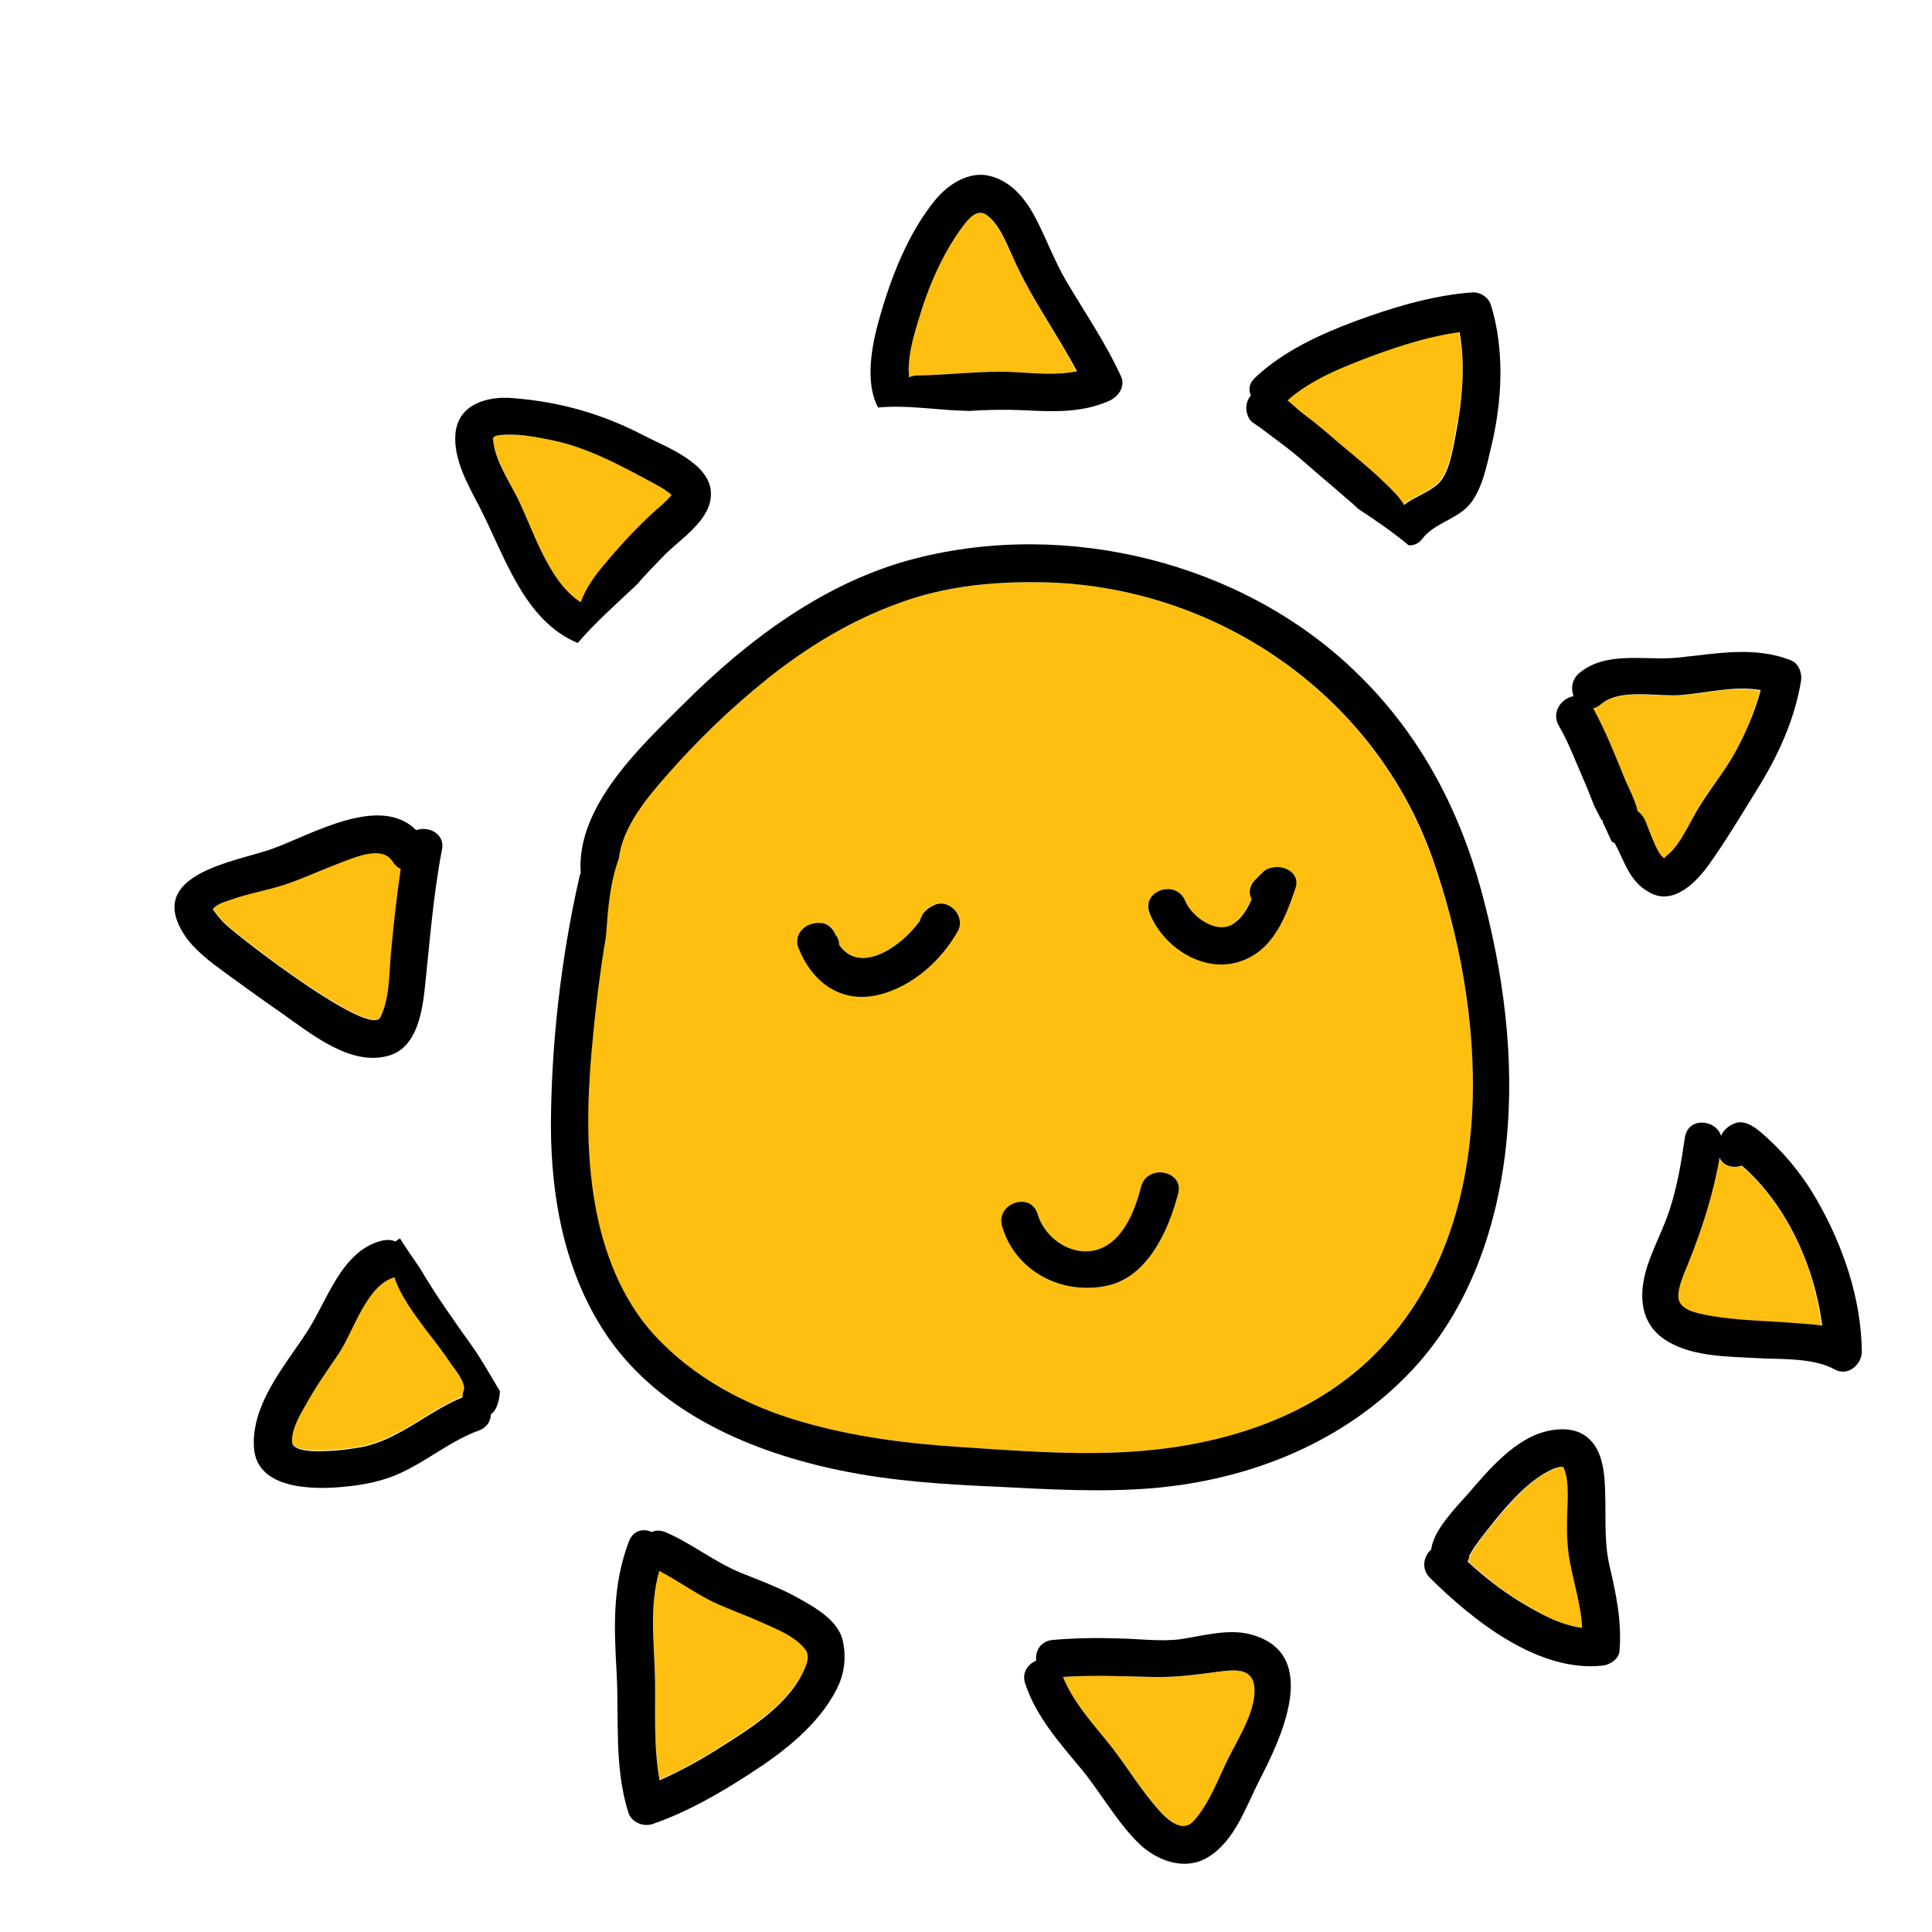
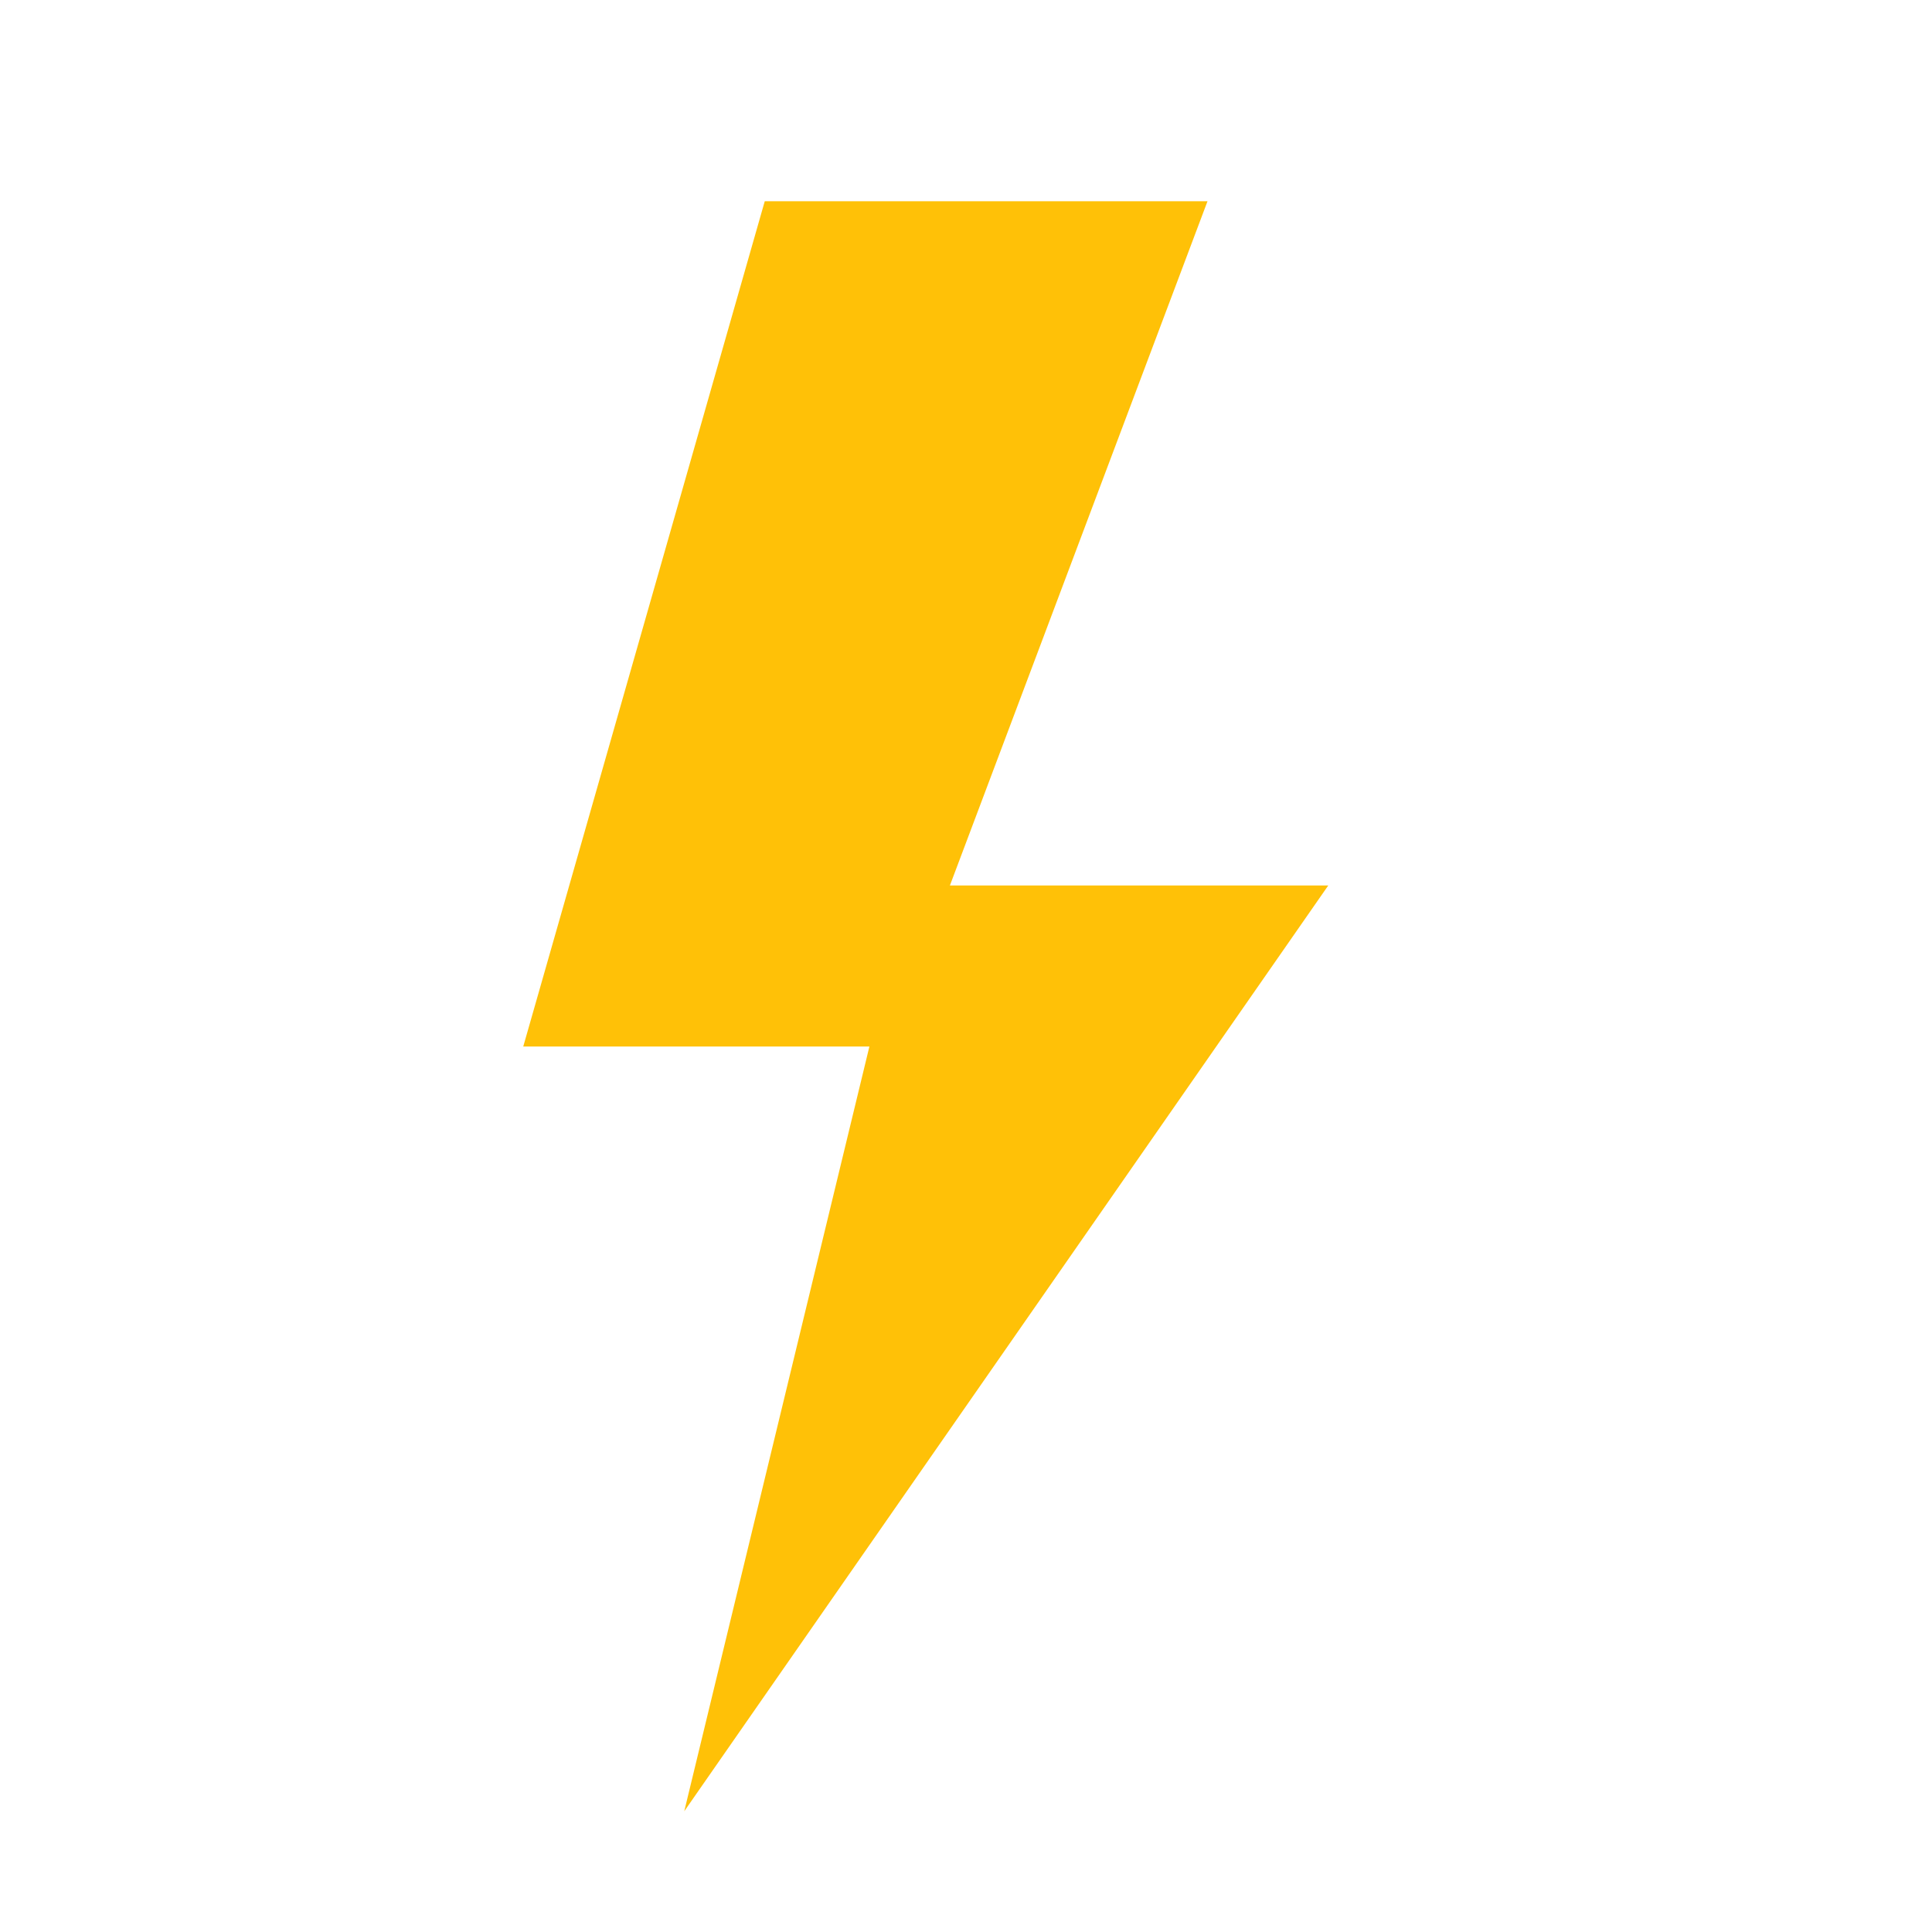
- <svg xmlns="http://www.w3.org/2000/svg" viewBox="0 0 512 512" width="48px" height="48px">
-   <path fill="#FEBF10" d="M213.4 436.9c-2.8-3.5-7.9-5.5-11.9-7.3-4.2-1.9-8.6-3.4-12.8-5.4-4.9-2.4-9.2-5.6-14-8.1-2.7 9.7-1.2 19-1.1 29.1.1 8.8-.4 17.8 1.2 26.4 5.6-2.4 11.1-5.5 16.2-8.8 7.4-4.7 16.5-10.4 21-18.3C213.1 442.7 215.1 439.1 213.4 436.9zM379.5 227.4c-15.5-43.6-57.8-72.5-104-73.1-12.6-.2-25.3 1.2-37.3 5.5-12.8 4.7-24.5 11.7-35.1 20.2-9.6 7.7-18.7 16.6-26.8 25.8-5.2 5.9-11.5 13.6-12.4 21.7-2.4 6.5-2.9 13.5-3.4 20.5-1.7 10-2.9 20.2-3.8 30.3-1.2 13.6-1.5 27.4.9 40.9 2.2 12.5 7.1 25.1 15.7 34.6 10.4 11.3 24.4 18.8 39.1 23 13.8 4 28 5.8 42.3 6.7 13.8.9 27.8 2 41.5 1.4 26.5-1.1 53.5-9.1 71.5-29.7C397.7 321.1 393.7 267.4 379.5 227.4zM253.8 246.7c-4.4 7.8-12 14.5-20.8 16.8-10 2.6-17.7-3.3-21.4-12.4-1.5-3.9 2.2-6.8 5.7-6.6.2 0 .3 0 .5 0 2 .2 3.3 1.9 3.8 3.7 0-.2-.1-.4-.1-.6.6.9.9 1.8.9 2.7 5.5 8.1 16.4.7 21.4-6.4.5-1.9 1.6-3.3 3.9-4.2C251.7 238.1 256 243 253.8 246.7zM312.2 316.4c-2.5 9.5-7.9 21.9-18.7 24.3-11.9 2.6-24.3-3.6-27.9-15.6-1.8-6.2 7.6-9.5 9.4-3.3 2.1 7 10.4 12.2 17.5 8.7 5.7-2.9 8.4-10.2 9.9-16C304 308.3 313.9 310.2 312.2 316.4zM343.2 235.4c-2.7 8.1-6.1 16.8-15 19.5-9.6 2.9-20.1-4.1-23.6-12.8-2.4-6 7-9.3 9.4-3.3 1.7 4.1 8.4 9.1 12.9 5.9 2.2-1.6 3.6-3.9 4.7-6.4-.8-1.6-.8-3.5.9-5.1.7-.7 1.3-1.3 2-2C337.7 228.1 345 230.3 343.2 235.4zM332.4 446.9c-.6-5-5.4-4.4-9.4-3.9-6.2.8-11.8 1.6-18 1.4-7.8-.2-15.6-.5-23.3 0 2.5 6.3 7.1 11.5 11.3 16.6 4.4 5.3 8 11.3 12.3 16.6 2.2 2.6 7.3 9 11 5 4.1-4.5 6.5-11.1 9.2-16.6C328.1 460.8 333.1 453 332.4 446.9zM177.3 130.6c-1.5-1-3.1-1.9-4.6-2.8-8.4-4.6-17.2-9.3-26.7-11.2-4.4-.9-9.7-1.9-14.2-1.2-.6.1-1 .4-1.1.5 0 .3 0 .7 0 1 .7 5 3.7 9.8 6 14.2 4.4 8.5 8.3 22.8 17.2 28.5 1.3-3.8 4-7.4 6.4-10.2 4.2-5 8.7-9.8 13.5-14.2 1.4-1.2 2.8-2.4 4-3.8.1-.1.1-.1.2-.2C177.8 131 177.5 130.8 177.3 130.6zM268.3 68.1c-1.7-3.7-3.5-8.6-6.9-11.1-2.5-1.9-4.9 1.1-6.3 2.9-5.4 7.2-9.3 16.3-11.8 24.9-1.2 4.2-2.6 8.8-2.6 13.2 0 .7 0 1.4.1 2 .6-.3 1.3-.5 2.1-.5 8.6-.1 17.1-1.3 25.6-.9 5.5.3 11.3.8 16.7-.2C279.9 88.2 273.1 78.8 268.3 68.1zM386.6 87.9c-7.8 1.1-15.5 3.4-22.8 6.2-7.8 2.9-16.4 6.2-22.8 11.9 1.6 1.3 3.2 2.8 4.5 3.8 3.1 2.4 6 4.9 9 7.4 4 3.4 8.2 6.8 12 10.4 1.9 1.8 4 3.8 5.4 6.1 2.7-2.1 5.9-3 8.7-5.3 3.3-2.7 4.3-9.5 5-13.4C387.5 106.3 388.4 96.8 386.6 87.9zM119.6 361.5c-2.2-3.2-4.7-6.3-7-9.5-3.1-4.1-6.5-8.7-8.2-13.7-7.5 2.2-10.8 14.4-14.8 20.3-2.9 4.3-5.9 8.5-8.4 13-1.7 3.1-4.1 6.8-3.9 10.4.1 2 4.2 2.4 6.7 2.4 3.9 0 7.9-.4 11.7-1.1 9.9-1.9 17.5-9.4 26.8-13.2 0-.6.1-1.3.3-2C123.5 366.6 120.5 362.7 119.6 361.5zM104.2 228.3c-2.8-4.5-10.1-1.2-13.8.2-5 1.9-9.9 4.3-15 5.9-4.7 1.5-9.7 2.3-14.3 4-1.5.6-3.5 1.2-4.6 2.4 0 .1.1.1.1.2.9 1.4 2 2.8 3.3 3.9 4.2 3.9 38.2 30.1 41 24.6 2.6-5 2.3-11.5 2.8-17 .7-7.5 1.5-15 2.7-22.4C105.5 229.8 104.8 229.2 104.2 228.3zM416.5 415.2c-1-4.6-1-8.6-1-13.3 0-4 .6-9.4-1-13.2.1.2-.2-.1-.6 0-.9.1-1.8.4-2.6.8-6 2.8-10.9 8.6-15 13.5-1.9 2.3-3.8 4.7-5.5 7.2-.4.6-.9 1.3-1.2 2-.1.6-.3 1.1-.5 1.6 4.3 3.9 8.9 7.6 13.8 10.6 5 3.1 10.7 6.3 16.7 7.1C419.1 426 417.6 420.6 416.5 415.2zM445.2 184.3c-6.2.5-16-1.9-21 2.4-.7.6-1.4.9-2.1 1.1 3.4 6 6 12.6 8.5 19 .9 2.3 2.5 5.3 3.3 8.3.6.4 1.2.9 1.6 1.7 1 1.7 3.6 10.3 5.6 10.8-.3-.3 1.5-1.5 1.9-2 .8-.9 1.6-1.9 2.2-2.9 1.2-1.8 2.3-3.7 3.2-5.6 3.2-6.4 8.3-11.9 11.7-18.3 2.7-5.1 4.9-10.2 6.3-15.7C459.6 181.7 451.9 183.8 445.2 184.3zM461.5 309c-2.3.7-4.9.1-5.9-2.1-1.7 9.8-4.6 18.6-8.3 28-.9 2.3-3.8 8.2-2.1 10.6 1.1 1.6 3.3 2.3 5.1 2.7 7.3 1.7 14.9 1.8 22.3 2.3 3.3.2 6.8.4 10.1 1C480.9 335.7 473.5 319.3 461.5 309z" />
-   <path d="M395.1 80.8c-.7-2.1-2.9-3.5-5.1-3.3-10.5.8-21 4-30.8 7.6-9.4 3.5-19.2 8-26.6 15-1.6 1.5-1.8 3.2-1.1 4.7-1.3 1.5-1.7 3.7-.5 6.1.2.3.4.5.6.8.9.6 1.7 1.2 2.6 1.8 0 0 0 0 0 0 0 0 0 0 0 0 1.6 1.2 3.2 2.4 4.8 3.6 2.6 1.9 5 3.9 7.4 6 3.3 2.9 6.8 5.8 10.1 8.7.9.8 2.3 1.9 3.5 3.1 4.6 3 9.1 6.1 13.3 9.6 1.3.1 2.7-.4 3.7-1.8 3-3.9 8.4-4.9 11.9-8.4 3.8-3.9 5.1-10.9 6.3-16C398.1 106.4 398.8 92.7 395.1 80.8zM385.8 115.1c-.8 3.9-1.7 10.7-5 13.4-2.8 2.3-6 3.2-8.7 5.3-1.4-2.3-3.5-4.3-5.4-6.1-3.8-3.7-8-7-12-10.4-3-2.6-5.9-5.1-9-7.4-1.4-1-2.9-2.5-4.5-3.8 6.3-5.6 15-9 22.8-11.9 7.3-2.7 15-5.1 22.8-6.2C388.4 96.8 387.5 106.3 385.8 115.1zM124.8 356.3c-4.7-6.6-9.4-13.2-13.5-20.2-1.8-2.6-3.6-5.2-5.3-7.9-.4.2-.8.5-1.2.8-.9-.4-2-.5-3.2-.3-11.1 2.4-14.9 16.2-20.4 24.5-5.9 9-14.6 19-13.9 30.4.7 11.3 16 11.2 24 10.4 5.2-.5 10.3-1.5 15-3.7 7.1-3.3 13.2-8.5 20.6-11.2 2.2-.8 3.1-2.5 3.2-4.3.7-.5 1.2-1.2 1.6-2.2.5-1.3.7-2.6.8-3.9C130 364.6 127.6 360.2 124.8 356.3zM122.9 368.3c-.2.7-.4 1.3-.3 2-9.2 3.7-16.9 11.3-26.8 13.2-3.9.7-7.8 1.1-11.7 1.1-2.5 0-6.6-.4-6.7-2.4-.2-3.6 2.2-7.4 3.9-10.4 2.5-4.5 5.5-8.7 8.4-13 4-5.9 7.3-18.1 14.8-20.3 1.7 5 5.1 9.5 8.2 13.7 2.4 3.1 4.8 6.2 7 9.5C120.5 362.7 123.5 366.6 122.9 368.3zM171 115.6c-11.3-5.9-22.4-9.1-35.1-10.1-6.7-.6-14.5 1.6-15.2 9.4-.6 6.8 3.3 13.5 6.3 19.3 6.7 12.9 11.7 30.2 26.1 36.2 4.8-5.6 10.4-10.5 15.7-15.5 2.2-2.6 4.6-5 6.9-7.4 4.3-4.5 12.7-9.5 12.7-16.5C188.6 122.9 176.6 118.5 171 115.6zM177.8 131.4c-1.2 1.4-2.6 2.6-4 3.8-4.8 4.3-9.3 9.2-13.5 14.2-2.4 2.8-5.1 6.4-6.4 10.2-8.9-5.7-12.8-20-17.2-28.5-2.3-4.4-5.4-9.2-6-14.2 0-.3 0-.7 0-1 .2-.1.5-.4 1.1-.5 4.5-.7 9.8.3 14.2 1.2 9.5 1.9 18.2 6.6 26.7 11.2 1.6.9 3.2 1.7 4.6 2.8.2.2.5.4.7.6C177.9 131.3 177.9 131.4 177.8 131.4zM297.1 99.8c-4.1-9-9.7-17.1-14.7-25.6-3-5.2-5.1-10.9-7.9-16.3-2.7-5.2-6.5-9.9-12.3-11.3-5.4-1.3-10.8 2.2-14.1 6.1-7.5 9-12.1 21.1-15.2 32.2-1.8 6.4-3.8 16.5-.2 23.1 7-.7 14.7.5 21.3.8.9 0 1.9.1 2.8.1 4.7-.3 9.4-.4 14.2-.2 7.8.4 15.7.8 23-2.5C296.3 105.2 298.3 102.5 297.1 99.8zM268.6 98.6c-8.6-.4-17.1.8-25.6.9-.8 0-1.5.2-2.1.5 0-.7-.1-1.3-.1-2 0-4.4 1.3-9 2.6-13.2 2.5-8.6 6.4-17.7 11.8-24.9 1.4-1.8 3.7-4.8 6.3-2.9 3.4 2.5 5.2 7.4 6.9 11.1 4.7 10.7 11.6 20.1 17 30.3C279.9 99.5 274.1 98.9 268.6 98.6zM110.3 220c-9.7-9.7-27.9 1.3-38.3 5-9.7 3.4-33.4 6.6-23.3 22.5 2.6 4.1 6.9 7.3 10.7 10.1 5.1 3.7 10.2 7.4 15.4 11 7.7 5.4 18.3 14.2 28.4 11.1 7.3-2.2 8.7-11.6 9.4-18 1.3-12.2 2.2-24.4 4.5-36.4C118.1 221 113.6 218.8 110.3 220zM103.6 252.6c-.5 5.5-.3 12-2.8 17-2.8 5.5-36.8-20.7-41-24.6-1.3-1.2-2.3-2.5-3.3-3.9 0-.1-.1-.1-.1-.2 1.1-1.3 3.1-1.9 4.6-2.4 4.7-1.7 9.6-2.5 14.3-4 5.1-1.7 10-4 15-5.9 3.8-1.4 11.1-4.7 13.8-.2.6.9 1.3 1.5 2.1 1.9C105.1 237.6 104.3 245.1 103.6 252.6zM481.6 318.2c-3.4-6-7.8-11.6-12.9-16.3-2.2-2-5.7-5.5-9-4.2-1.9.8-3 1.9-3.6 3.3-1.4-4.4-8.8-5.1-9.6.5-.9 6.4-2 12.8-4 19-1.7 5.2-4.3 10-6 15.2-2.5 8-1.8 15.8 6 20.1 6.6 3.7 15.4 3.7 22.8 4.1 6.5.4 15-.2 20.9 3 3.5 2 7.3-1.3 7.2-4.9C493.2 344.1 488.5 330.3 481.6 318.2zM472.7 350.4c-7.5-.5-15-.6-22.3-2.3-1.8-.4-4-1.1-5.1-2.7-1.7-2.4 1.2-8.3 2.1-10.6 3.7-9.3 6.6-18.2 8.3-28 .9 2.2 3.6 2.9 5.9 2.1 11.9 10.3 19.3 26.7 21.3 42.4C479.5 350.8 476 350.7 472.7 350.4zM474.6 175c-9.8-3.9-20-1.7-30.2-.7-8.4.8-18.8-1.9-25.9 4.1-2 1.7-2.2 4.1-1.5 6.1-3.1.5-6 4.2-3.9 7.8 2.5 4.3 4.3 9.1 6.3 13.7 1.1 2.5 2.1 5 3.1 7.6.7 1.3 1.3 2.6 2 3.9.1-.2.2-.3.3-.5-.1.3-.1.6-.1.8.8 1.7 1.6 3.4 2.4 5.2.3.2.5.3.8.4 2.7 5 3.9 10.3 9.4 13.2 6.3 3.4 12.3-2.9 15.6-7.5 4.5-6.3 8.6-13.2 12.7-19.8 5.5-8.8 10-18.5 11.7-28.9C477.6 178.4 476.7 175.8 474.6 175zM460.2 198.7c-3.4 6.4-8.4 11.9-11.7 18.3-1 1.9-2.1 3.8-3.2 5.6-.7 1-1.4 2-2.2 2.9-.5.6-2.3 1.8-1.9 2-2.1-.6-4.6-9.2-5.6-10.8-.5-.8-1-1.3-1.6-1.7-.7-3-2.3-6-3.3-8.3-2.6-6.4-5.2-13-8.5-19 .7-.1 1.4-.5 2.1-1.1 5.1-4.3 14.8-1.9 21-2.4 6.8-.5 14.4-2.6 21.3-1.3C465.1 188.5 462.9 193.6 460.2 198.7zM426.5 414.8c-1.4-6.3-.9-12.2-1.1-18.6-.1-4.9-.4-11.4-4.3-14.9-3.1-2.9-7.4-2.9-11.3-2-8.3 2-15.3 10.2-20.6 16.4-2.6 3-9.4 9.7-9.9 14.9-2 1.8-2.8 5.1-.3 7.6 11.3 11.2 28.7 25.1 45.7 23.2 2-.2 4.4-1.8 4.5-4C429.8 429.6 428.3 422.4 426.5 414.8zM402.7 424.4c-4.9-3-9.6-6.7-13.8-10.6.3-.5.5-1 .5-1.6.4-.7.8-1.4 1.2-2 1.7-2.5 3.6-4.8 5.5-7.2 4.1-5 9.1-10.7 15-13.5.8-.4 1.7-.7 2.6-.8.4 0 .7.2.6 0 1.7 3.8 1.1 9.2 1 13.2-.1 4.6 0 8.7 1 13.3 1.1 5.4 2.7 10.7 3 16.2C413.5 430.7 407.8 427.5 402.7 424.4zM331.7 433.2c-6-1.7-12.8.3-18.8 1.2-5.3.7-11.1-.1-16.4-.2-5.8-.2-11.7-.1-17.5.4-3.3.3-4.7 3-4.4 5.5-2.2.9-3.9 3.2-2.9 6.1 2.9 8.8 9.3 15.9 15.1 22.9 5.3 6.5 9.3 14 15.4 19.8 4.8 4.4 12 6.9 17.9 3.3 7.1-4.3 10-13.2 13.6-20.3C339.5 460.7 350.2 438.4 331.7 433.2zM325.5 466c-2.7 5.5-5.1 12.1-9.2 16.6-3.7 4-8.8-2.3-11-5-4.4-5.4-7.9-11.3-12.3-16.6-4.2-5.1-8.8-10.4-11.3-16.6 7.8-.5 15.6-.2 23.3 0 6.3.2 11.9-.6 18-1.4 4-.5 8.8-1.1 9.4 3.9C333.1 453 328.1 460.8 325.5 466zM223.3 434.6c-1.2-4.9-6.6-8.2-10.7-10.5-5.1-3-10.8-5.1-16.3-7.3-7-2.9-12.9-7.7-19.8-10.7-1.4-.6-2.7-.6-3.8-.1-2.2-1-4.8-.5-6 2.4-4.4 11.6-4 22.5-3.3 34.7.7 12.5-.7 25 3.1 37.2.8 2.6 3.9 3.9 6.4 3.1 9-3.1 17.6-8 25.6-13.2 8.9-5.7 18.3-12.9 23.2-22.5C223.9 443.4 224.3 439 223.3 434.6zM212 444.7c-4.5 7.9-13.5 13.6-21 18.3-5.1 3.3-10.6 6.3-16.2 8.8-1.6-8.7-1.1-17.7-1.2-26.4-.2-10.1-1.6-19.5 1.1-29.1 4.8 2.5 9.2 5.7 14 8.1 4.2 2 8.6 3.5 12.8 5.4 4 1.8 9.1 3.7 11.9 7.3C215.1 439.1 213.1 442.7 212 444.7zM247.7 239.8c-2.3 1-3.4 2.3-3.9 4.2-5 7-15.9 14.4-21.4 6.4 0-.9-.3-1.8-.9-2.7 0 .2.1.4.1.6-.5-1.8-1.9-3.5-3.8-3.7-.2 0-.3 0-.5 0-3.5-.3-7.2 2.7-5.7 6.6 3.6 9.1 11.3 14.9 21.4 12.4 8.8-2.2 16.4-9 20.8-16.8C256 243 251.7 238.1 247.7 239.8zM334.6 231.2c-.7.7-1.3 1.3-2 2-1.7 1.7-1.7 3.6-.9 5.1-1.1 2.5-2.5 4.9-4.7 6.4-4.5 3.2-11.2-1.8-12.9-5.9-2.4-6-11.9-2.7-9.4 3.3 3.5 8.8 14 15.8 23.6 12.8 8.9-2.7 12.3-11.5 15-19.5C345 230.3 337.7 228.1 334.6 231.2zM302.4 314.5c-1.5 5.8-4.2 13.1-9.9 16-7.1 3.5-15.4-1.7-17.5-8.7-1.8-6.2-11.3-2.9-9.4 3.3 3.6 12 16 18.2 27.9 15.6 10.8-2.4 16.2-14.8 18.7-24.3C313.9 310.2 304 308.3 302.4 314.5z" />
-   <path d="M392.5,235.8c-6.1-22.2-16.7-41.9-33.4-57.9c-30.1-29-76.3-40.2-116.5-29.9c-23.9,6.1-44.5,21.6-61.6,38.7c-11.4,11.3-28.4,27.2-27.1,44.7c-0.2,0.4-0.3,0.7-0.4,1.2c-4.8,21.2-7.4,43.8-7.5,65.5c0,19.9,3.9,40.3,15.5,56.8c14,19.8,37.8,29.9,60.8,34.7c13.8,2.9,28,3.8,42,4.4c13.7,0.7,27.3,1.5,41,0.4c26-2.2,51.1-12.2,69.1-31.5c15.2-16.3,22.6-38.3,24.8-60.1C401.5,280.2,398.4,257.5,392.5,235.8z M367.8,355.2c-18,20.6-45,28.6-71.5,29.7c-13.8,0.6-27.8-0.5-41.5-1.4c-14.3-0.9-28.5-2.7-42.3-6.7c-14.7-4.2-28.7-11.7-39.1-23c-8.7-9.5-13.5-22.1-15.7-34.6c-2.4-13.5-2.1-27.3-0.9-40.9c0.9-10,2.1-20.2,3.8-30.3c0.5-7,1-14,3.4-20.5c0.9-8.1,7.2-15.8,12.4-21.7c8.1-9.3,17.2-18.1,26.8-25.8c10.6-8.5,22.3-15.6,35.1-20.2c11.9-4.4,24.6-5.7,37.3-5.5c46.1,0.6,88.5,29.4,104,73.1C393.7,267.4,397.7,321.1,367.8,355.2z" />
+ <svg xmlns="http://www.w3.org/2000/svg" width="800px" height="800px" viewBox="0 0 1024 1024" class="icon" version="1.1">
+   <path d="M704 469.333h-200.533L640 106.667H405.333l-128 448h183.467L362.667 960z" fill="#FFC107" />
</svg>
